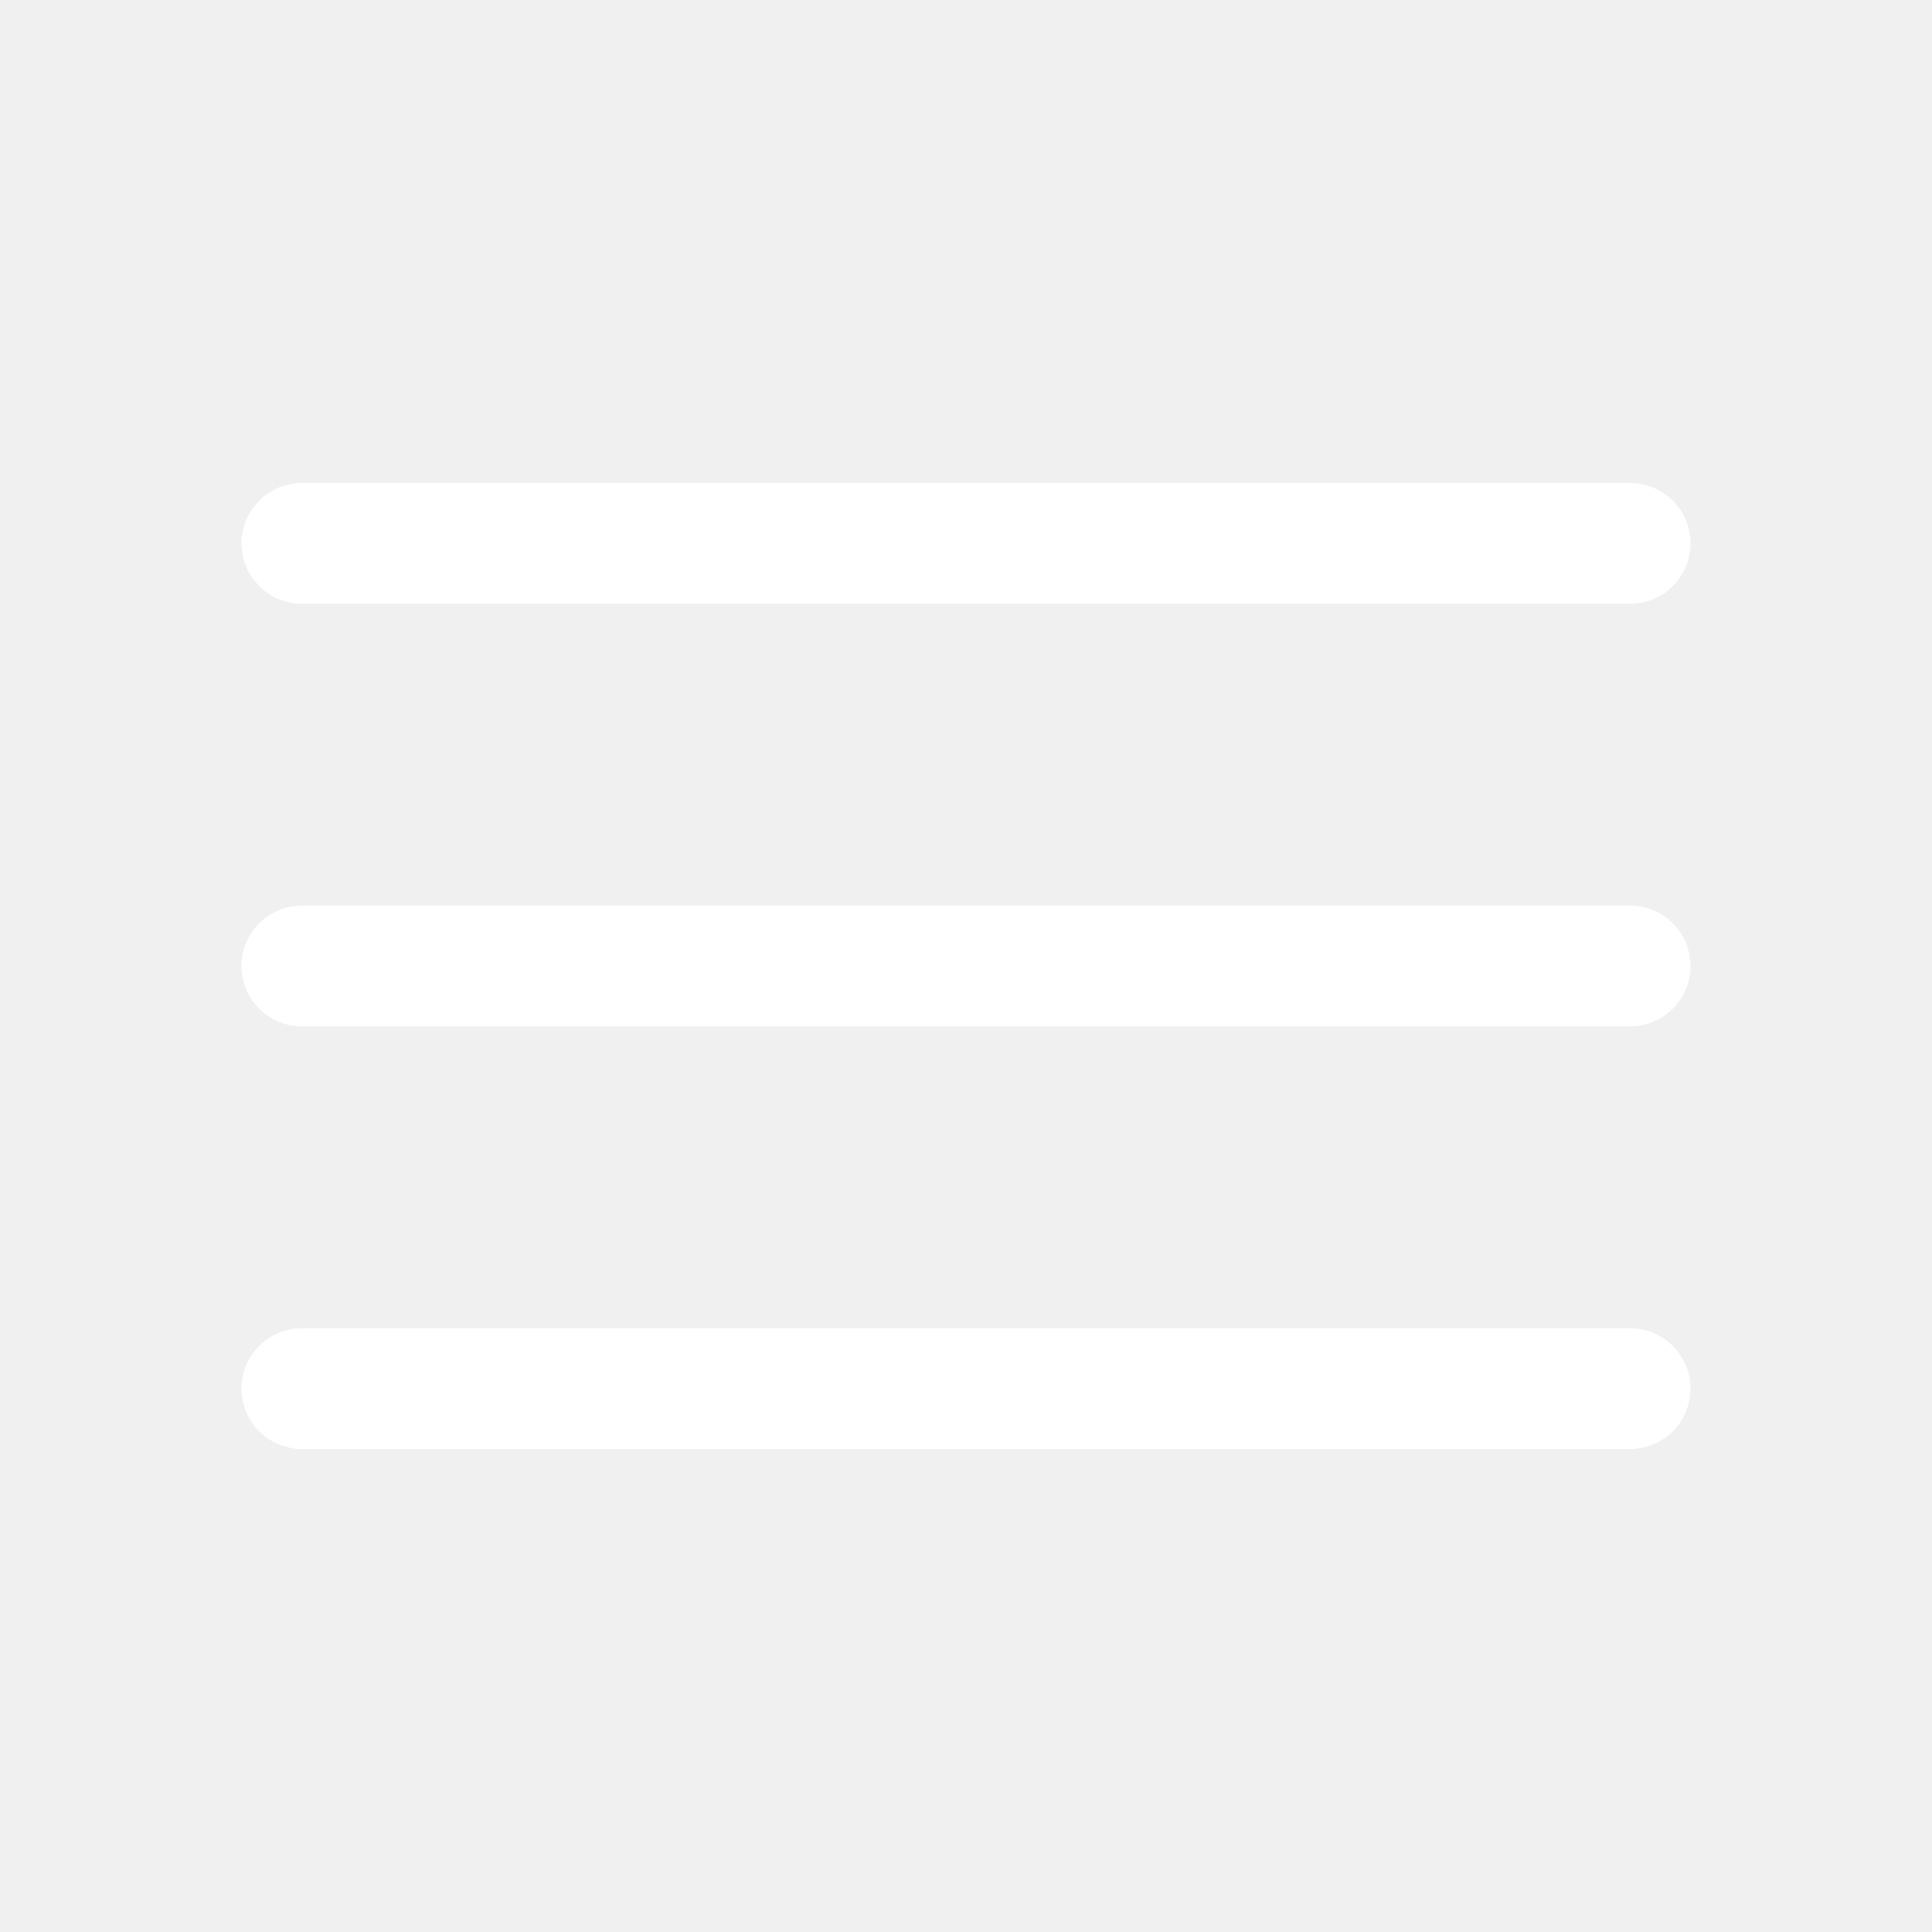
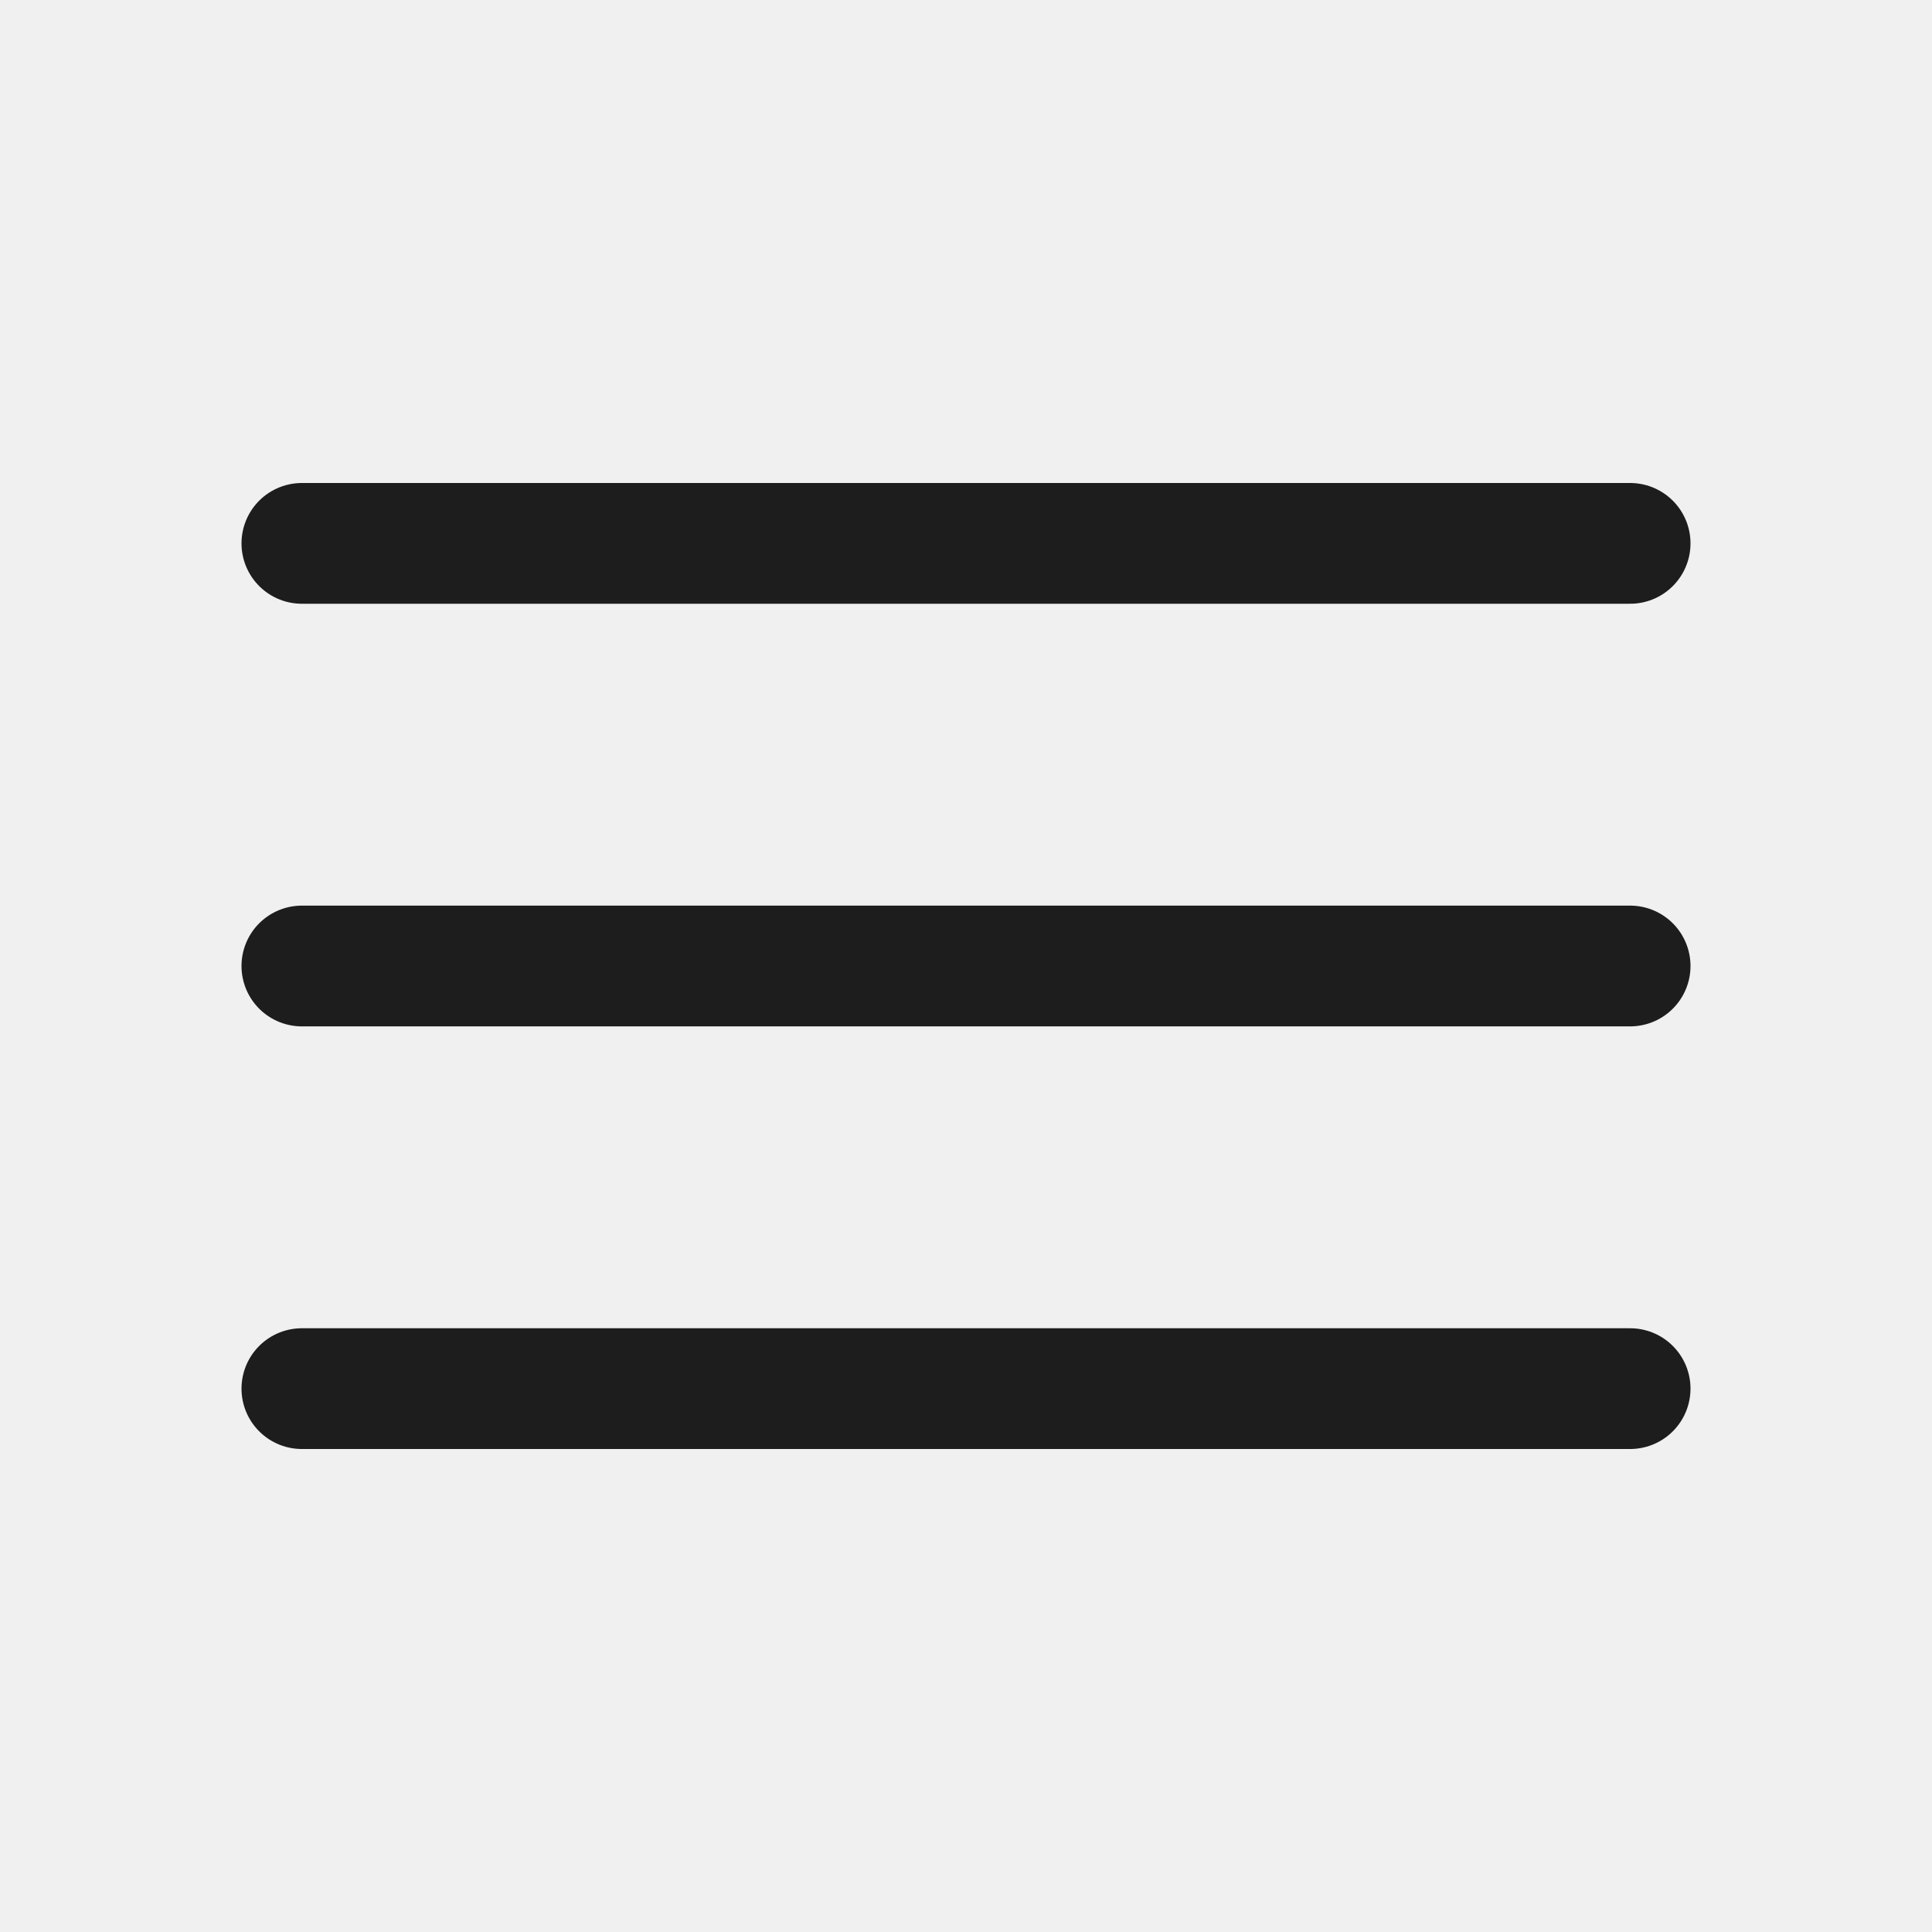
- <svg xmlns="http://www.w3.org/2000/svg" fill="none" viewBox="0 0 24 24" stroke-width="1.5" stroke="white">
+ <svg xmlns="http://www.w3.org/2000/svg" fill="none" viewBox="0 0 24 24" stroke-width="1.5" stroke="#1d1d1d">
  <path stroke-linecap="round" stroke-linejoin="round" d="M3.75 6.75h16.5M3.75 12h16.5m-16.5 5.25h16.5" />
</svg>
